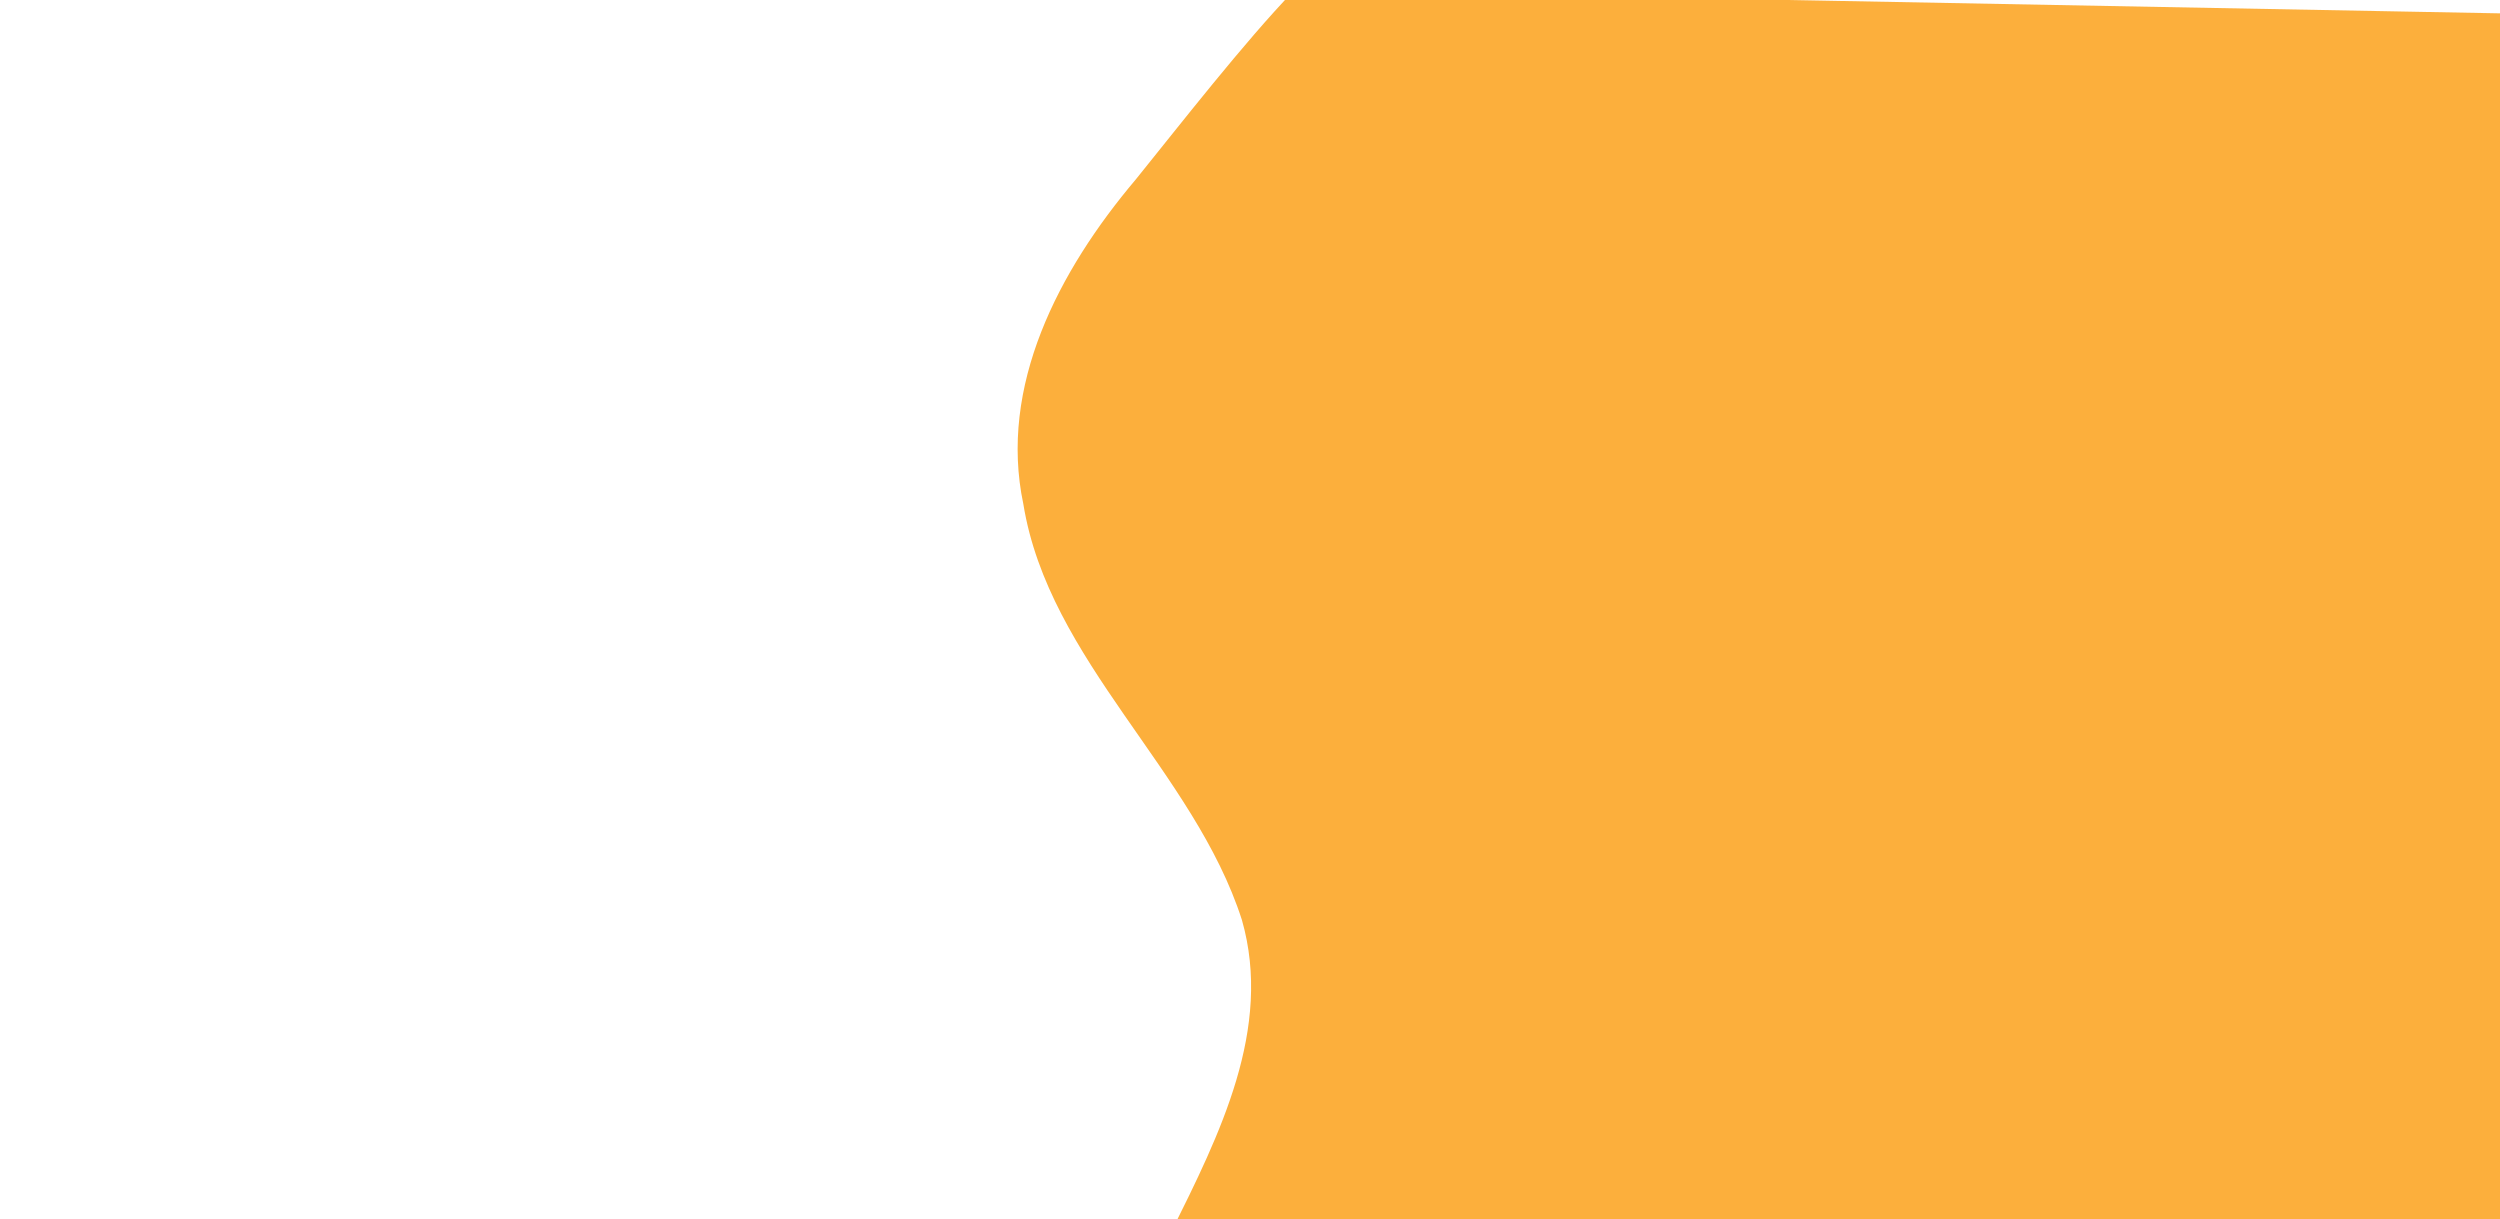
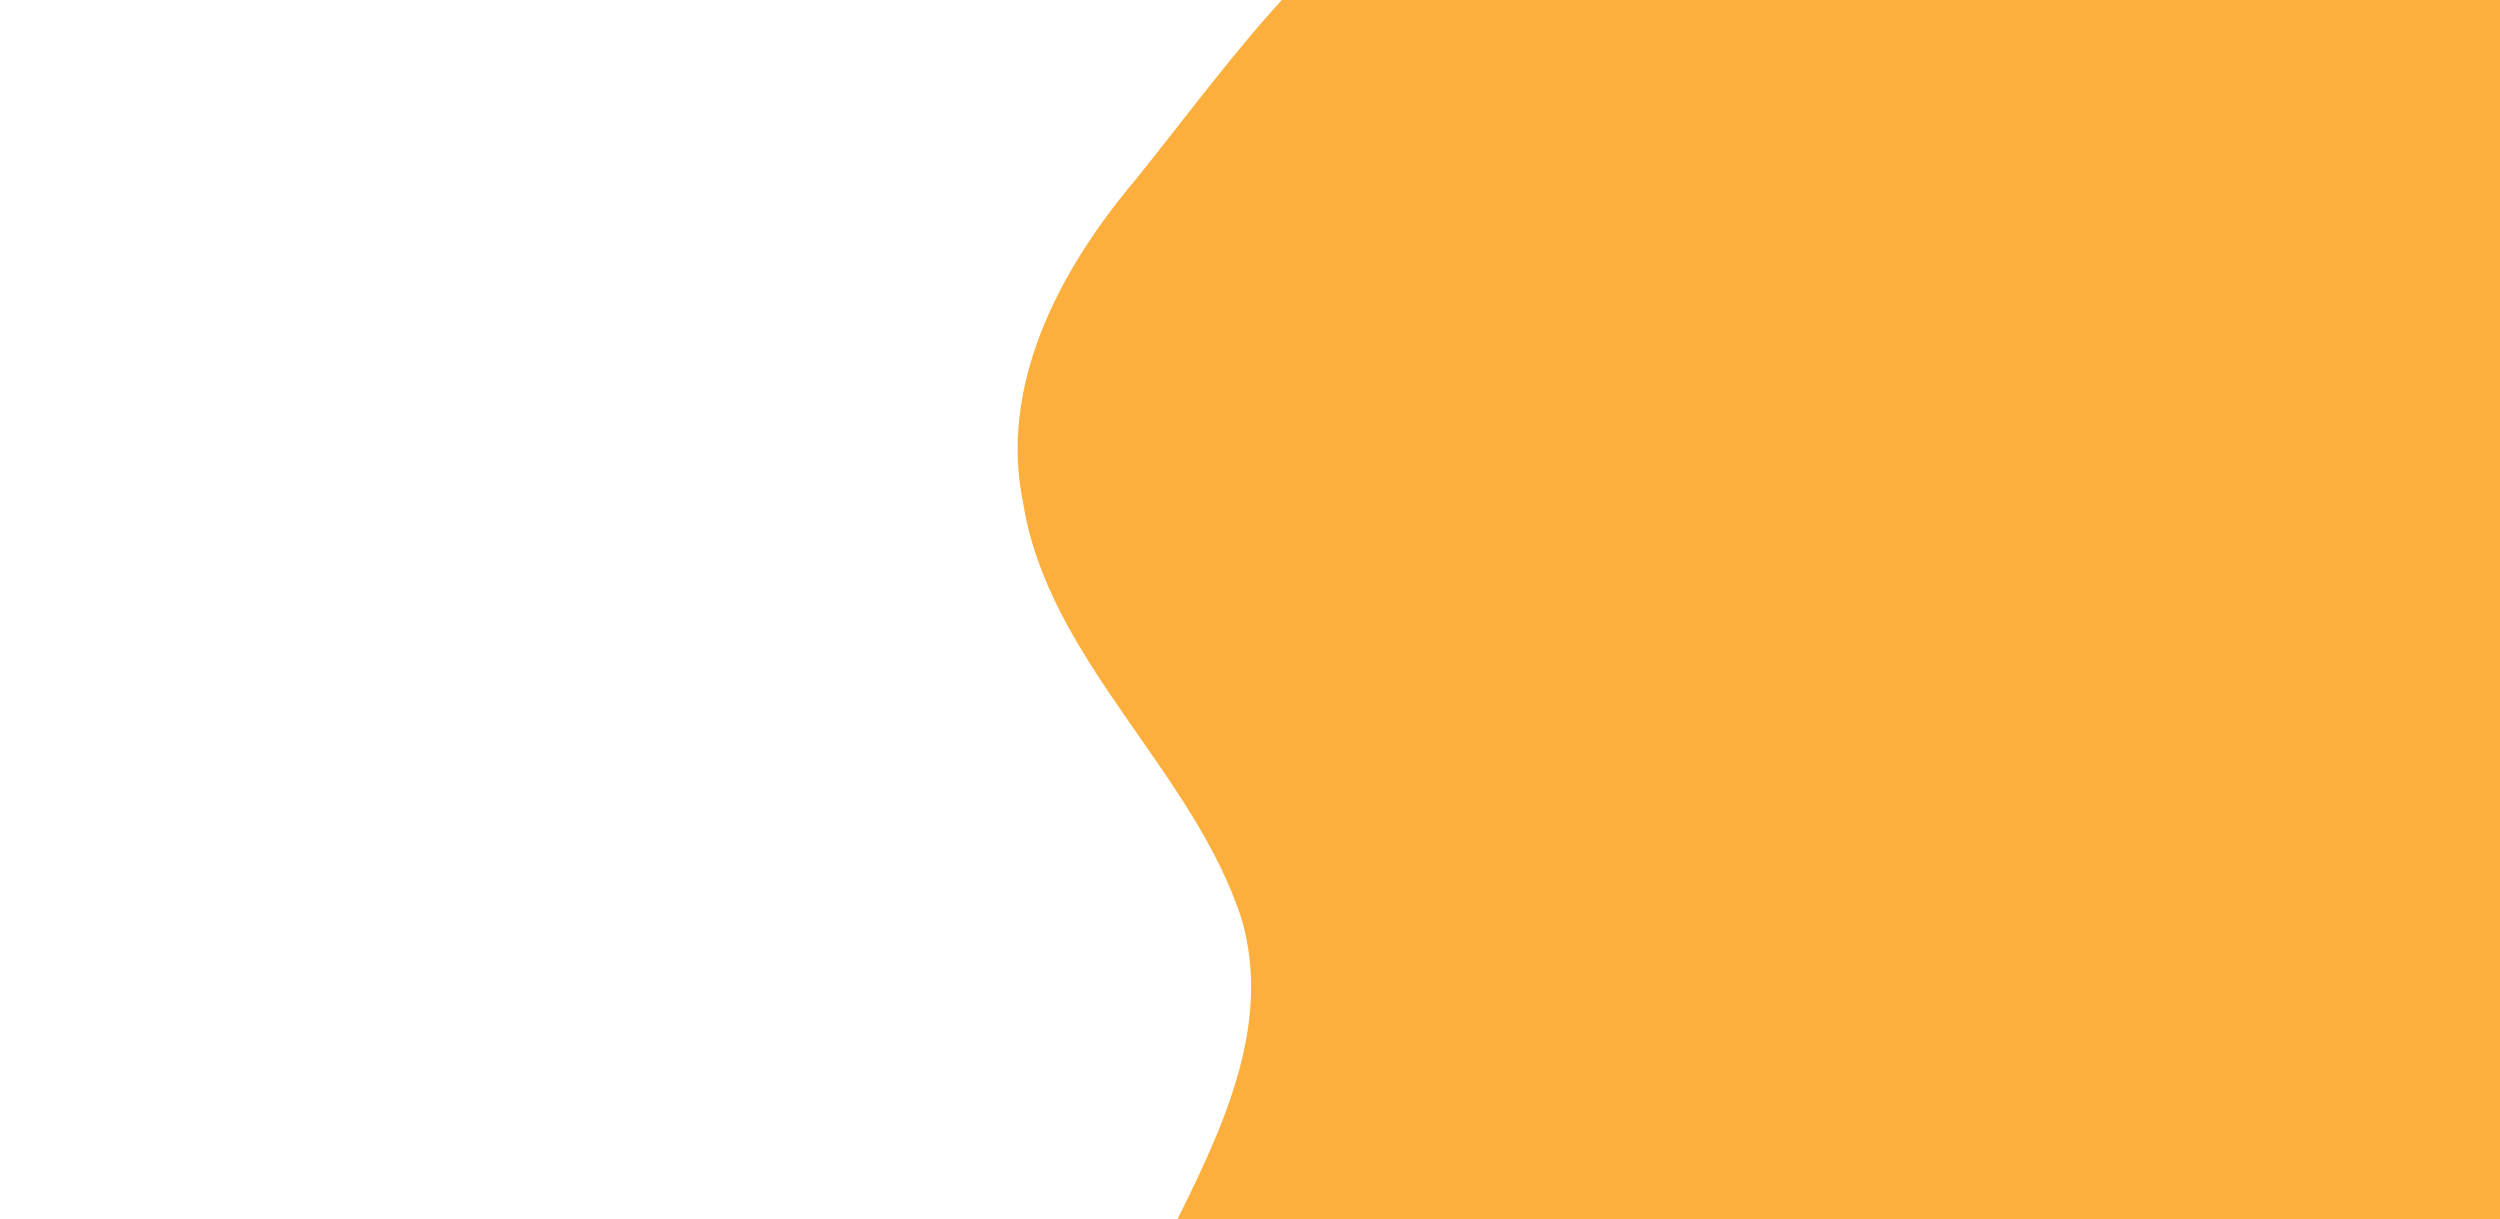
<svg xmlns="http://www.w3.org/2000/svg" id="visual" viewBox="0 0 1600 780" width="1600" height="780" version="1.1">
  <defs id="defs6568" />
-   <path d="M 749.492,788.559 C 780.469,726.231 814.647,658.367 794.848,588.856 764.294,493.563 671.177,422.889 654.936,322.587 639.044,247.299 677.25,173.566 726.918,114.818 755.504,79.428 796.215,27.106 828.01,-5.944 l 848.462,15.926 3.949,796.296 z" fill="#fcaf3c" stroke-linecap="round" stroke-linejoin="miter" id="path39532" style="stroke-width:0.782" />
+   <path d="M 749.492,788.559 C 780.469,726.231 814.647,658.367 794.848,588.856 764.294,493.563 671.177,422.889 654.936,322.587 639.044,247.299 677.25,173.566 726.918,114.818 755.504,79.428 794.215,27.106 826.01,-5.944 l 852.453,-23.889 1.958,836.111 z" fill="#fcaf3c" stroke-linecap="round" stroke-linejoin="miter" id="path39532" style="stroke-width:0.782" />
</svg>
